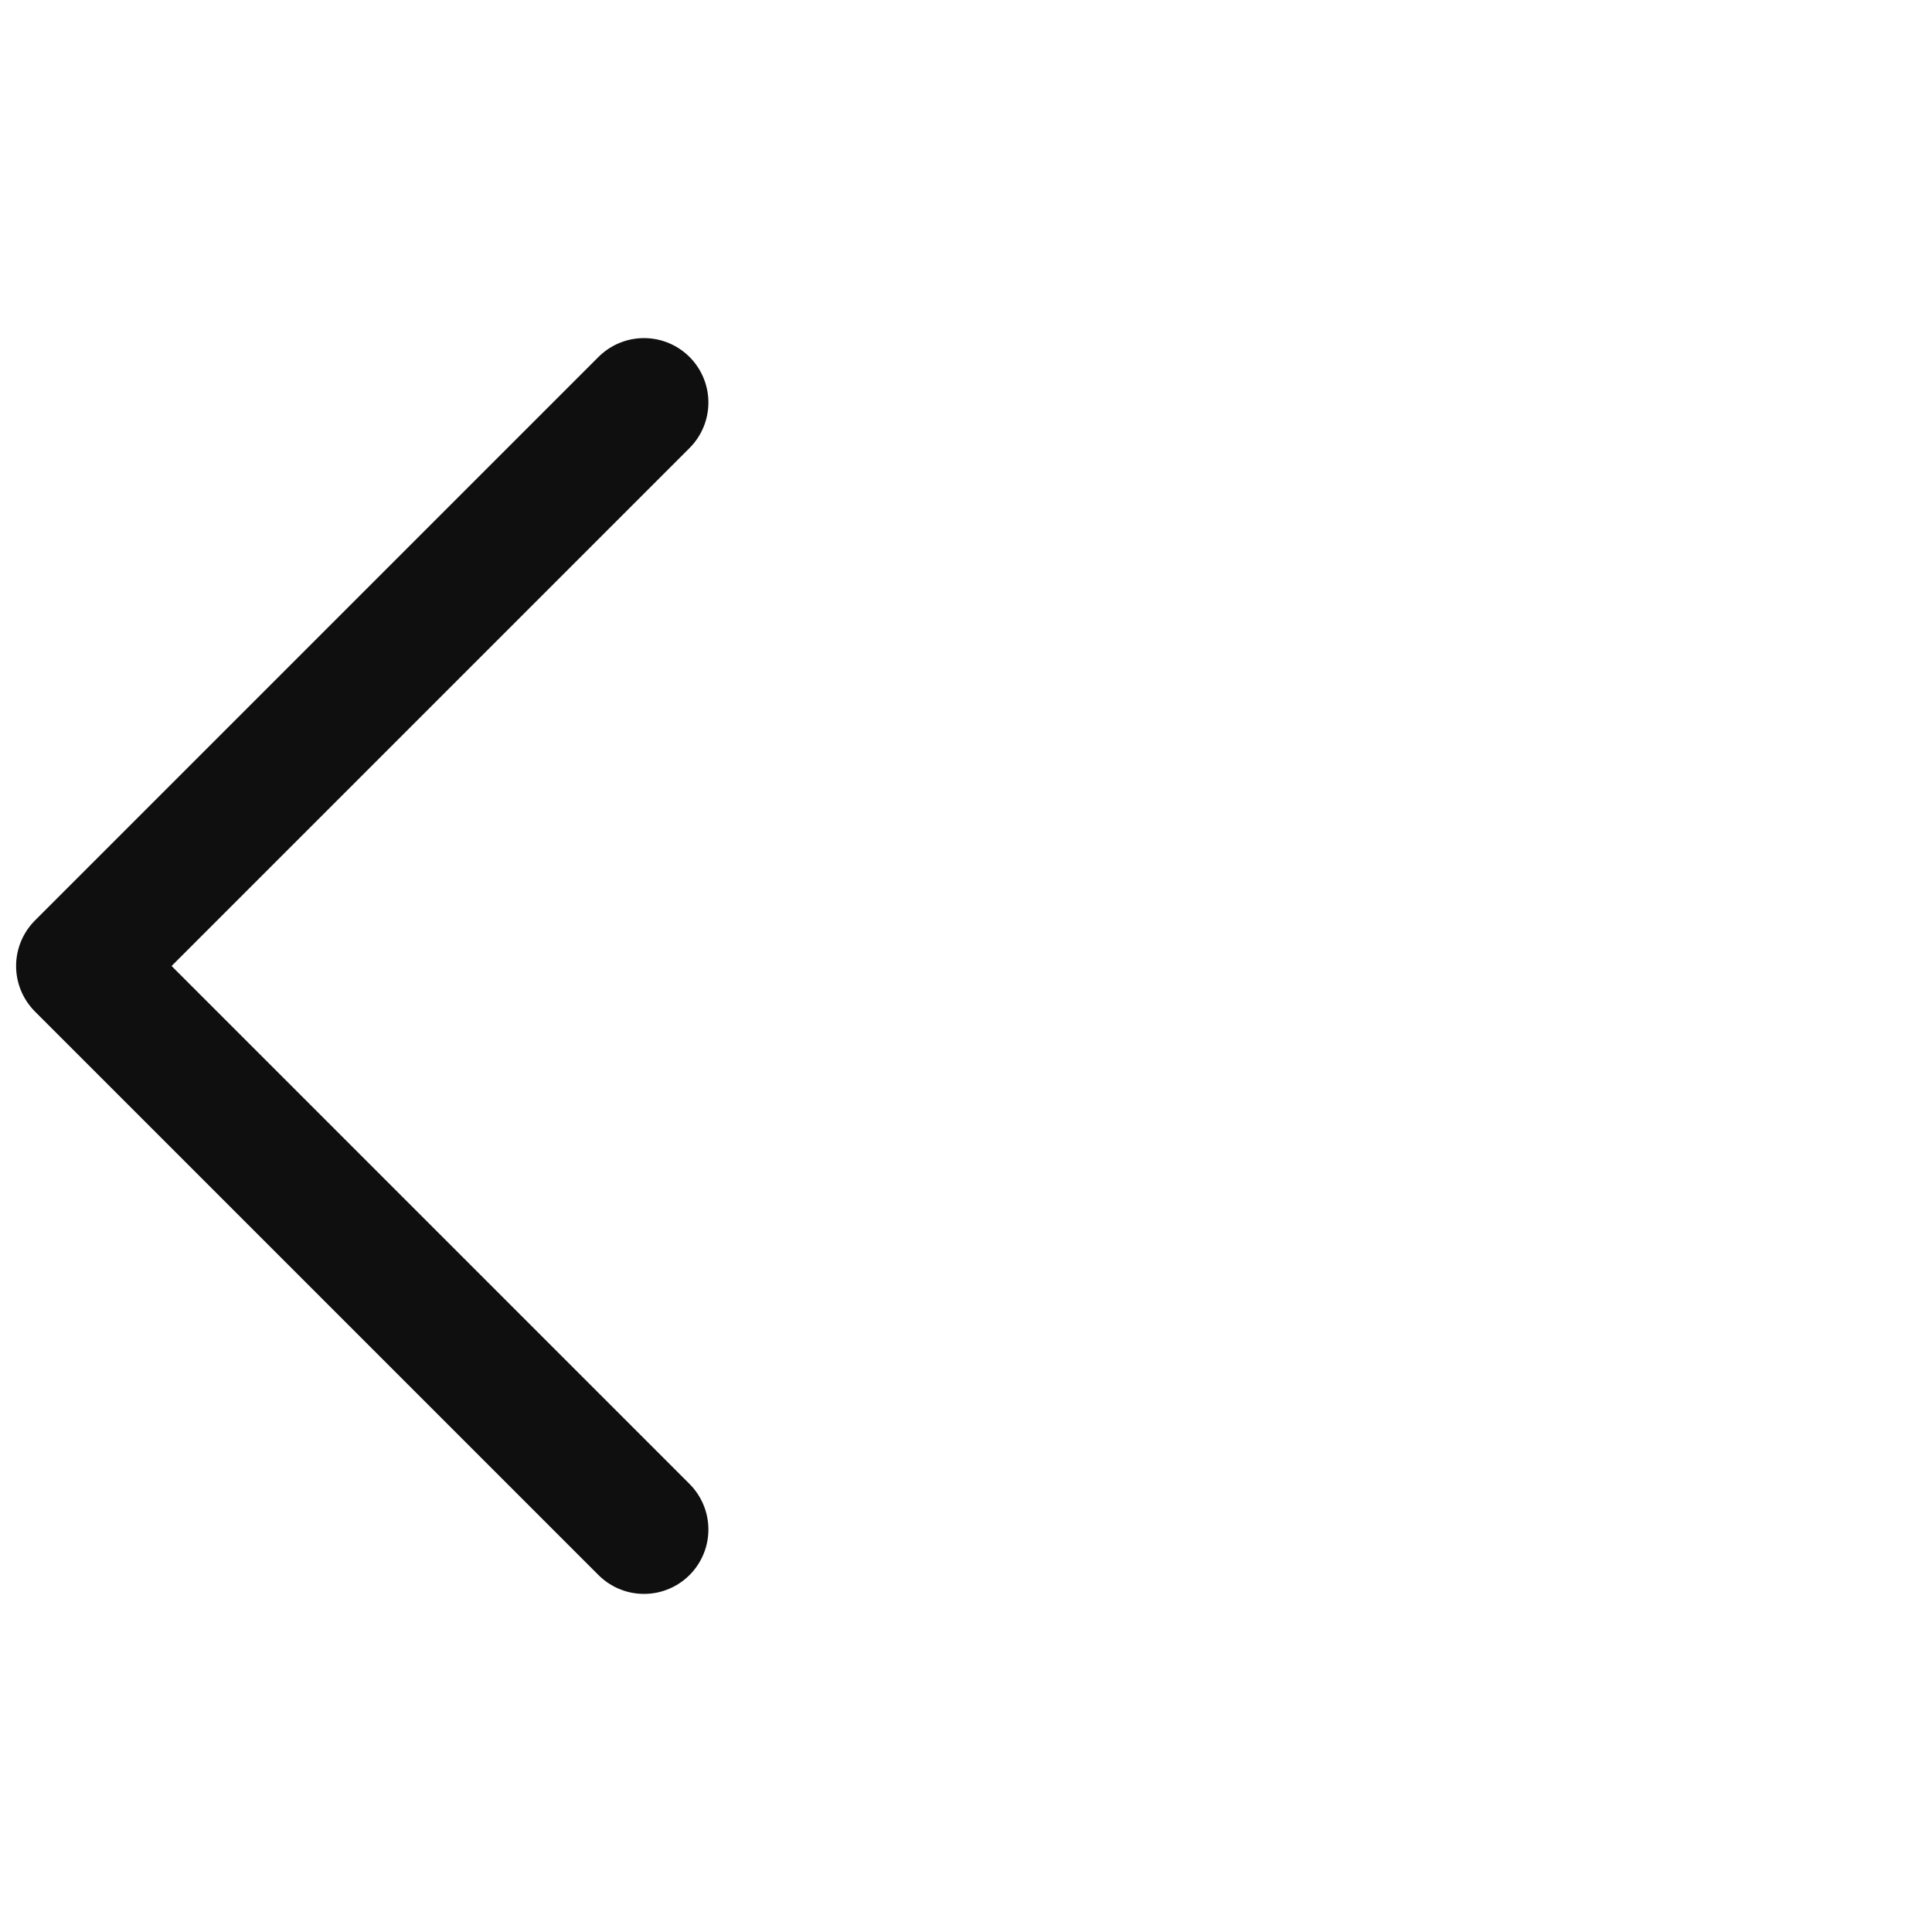
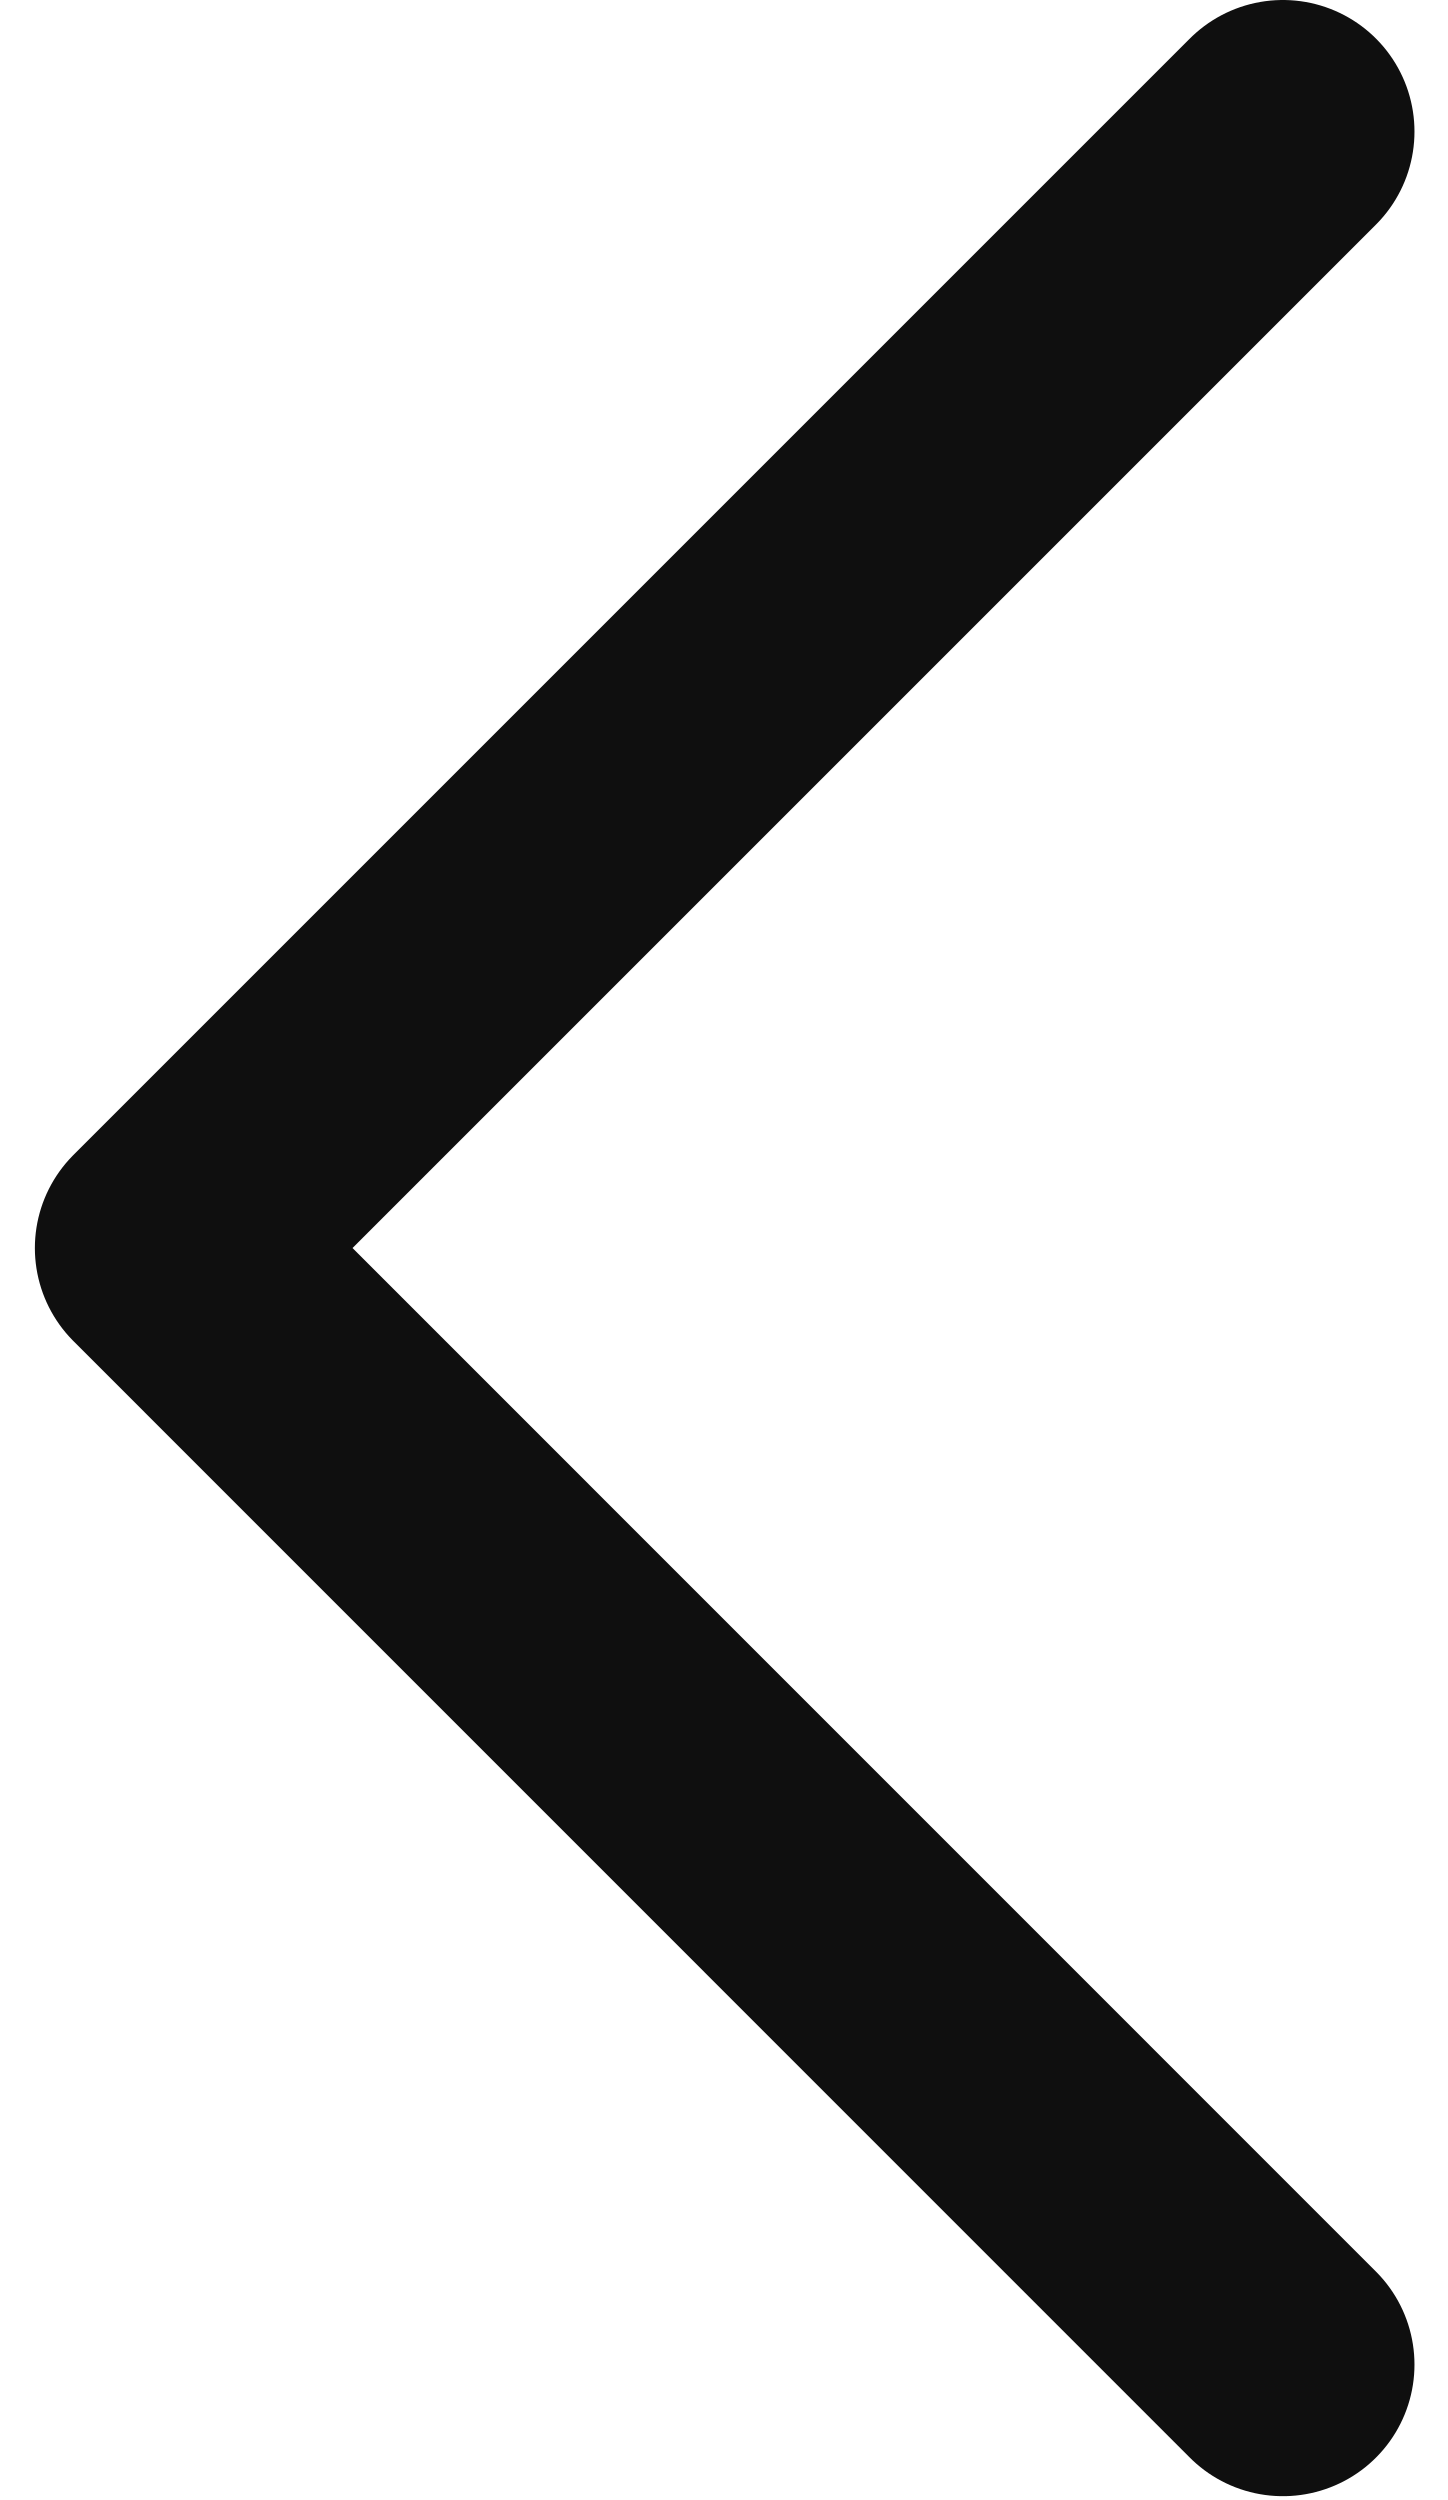
- <svg xmlns="http://www.w3.org/2000/svg" width="30" height="30" viewBox="0 0 30 30" fill="none">
-   <path d="M10 6.25L1.25 15L10 23.75" stroke="#0F0F0F" stroke-width="2" stroke-linecap="round" stroke-linejoin="round" />
+ <svg xmlns="http://www.w3.org/2000/svg" width="11" height="19" viewBox="0 0 11 19" fill="none">
+   <path d="M9.75 1L1.265 9.485L9.75 17.971" stroke="#0F0F0F" stroke-width="2" stroke-linecap="round" stroke-linejoin="round" />
</svg>
